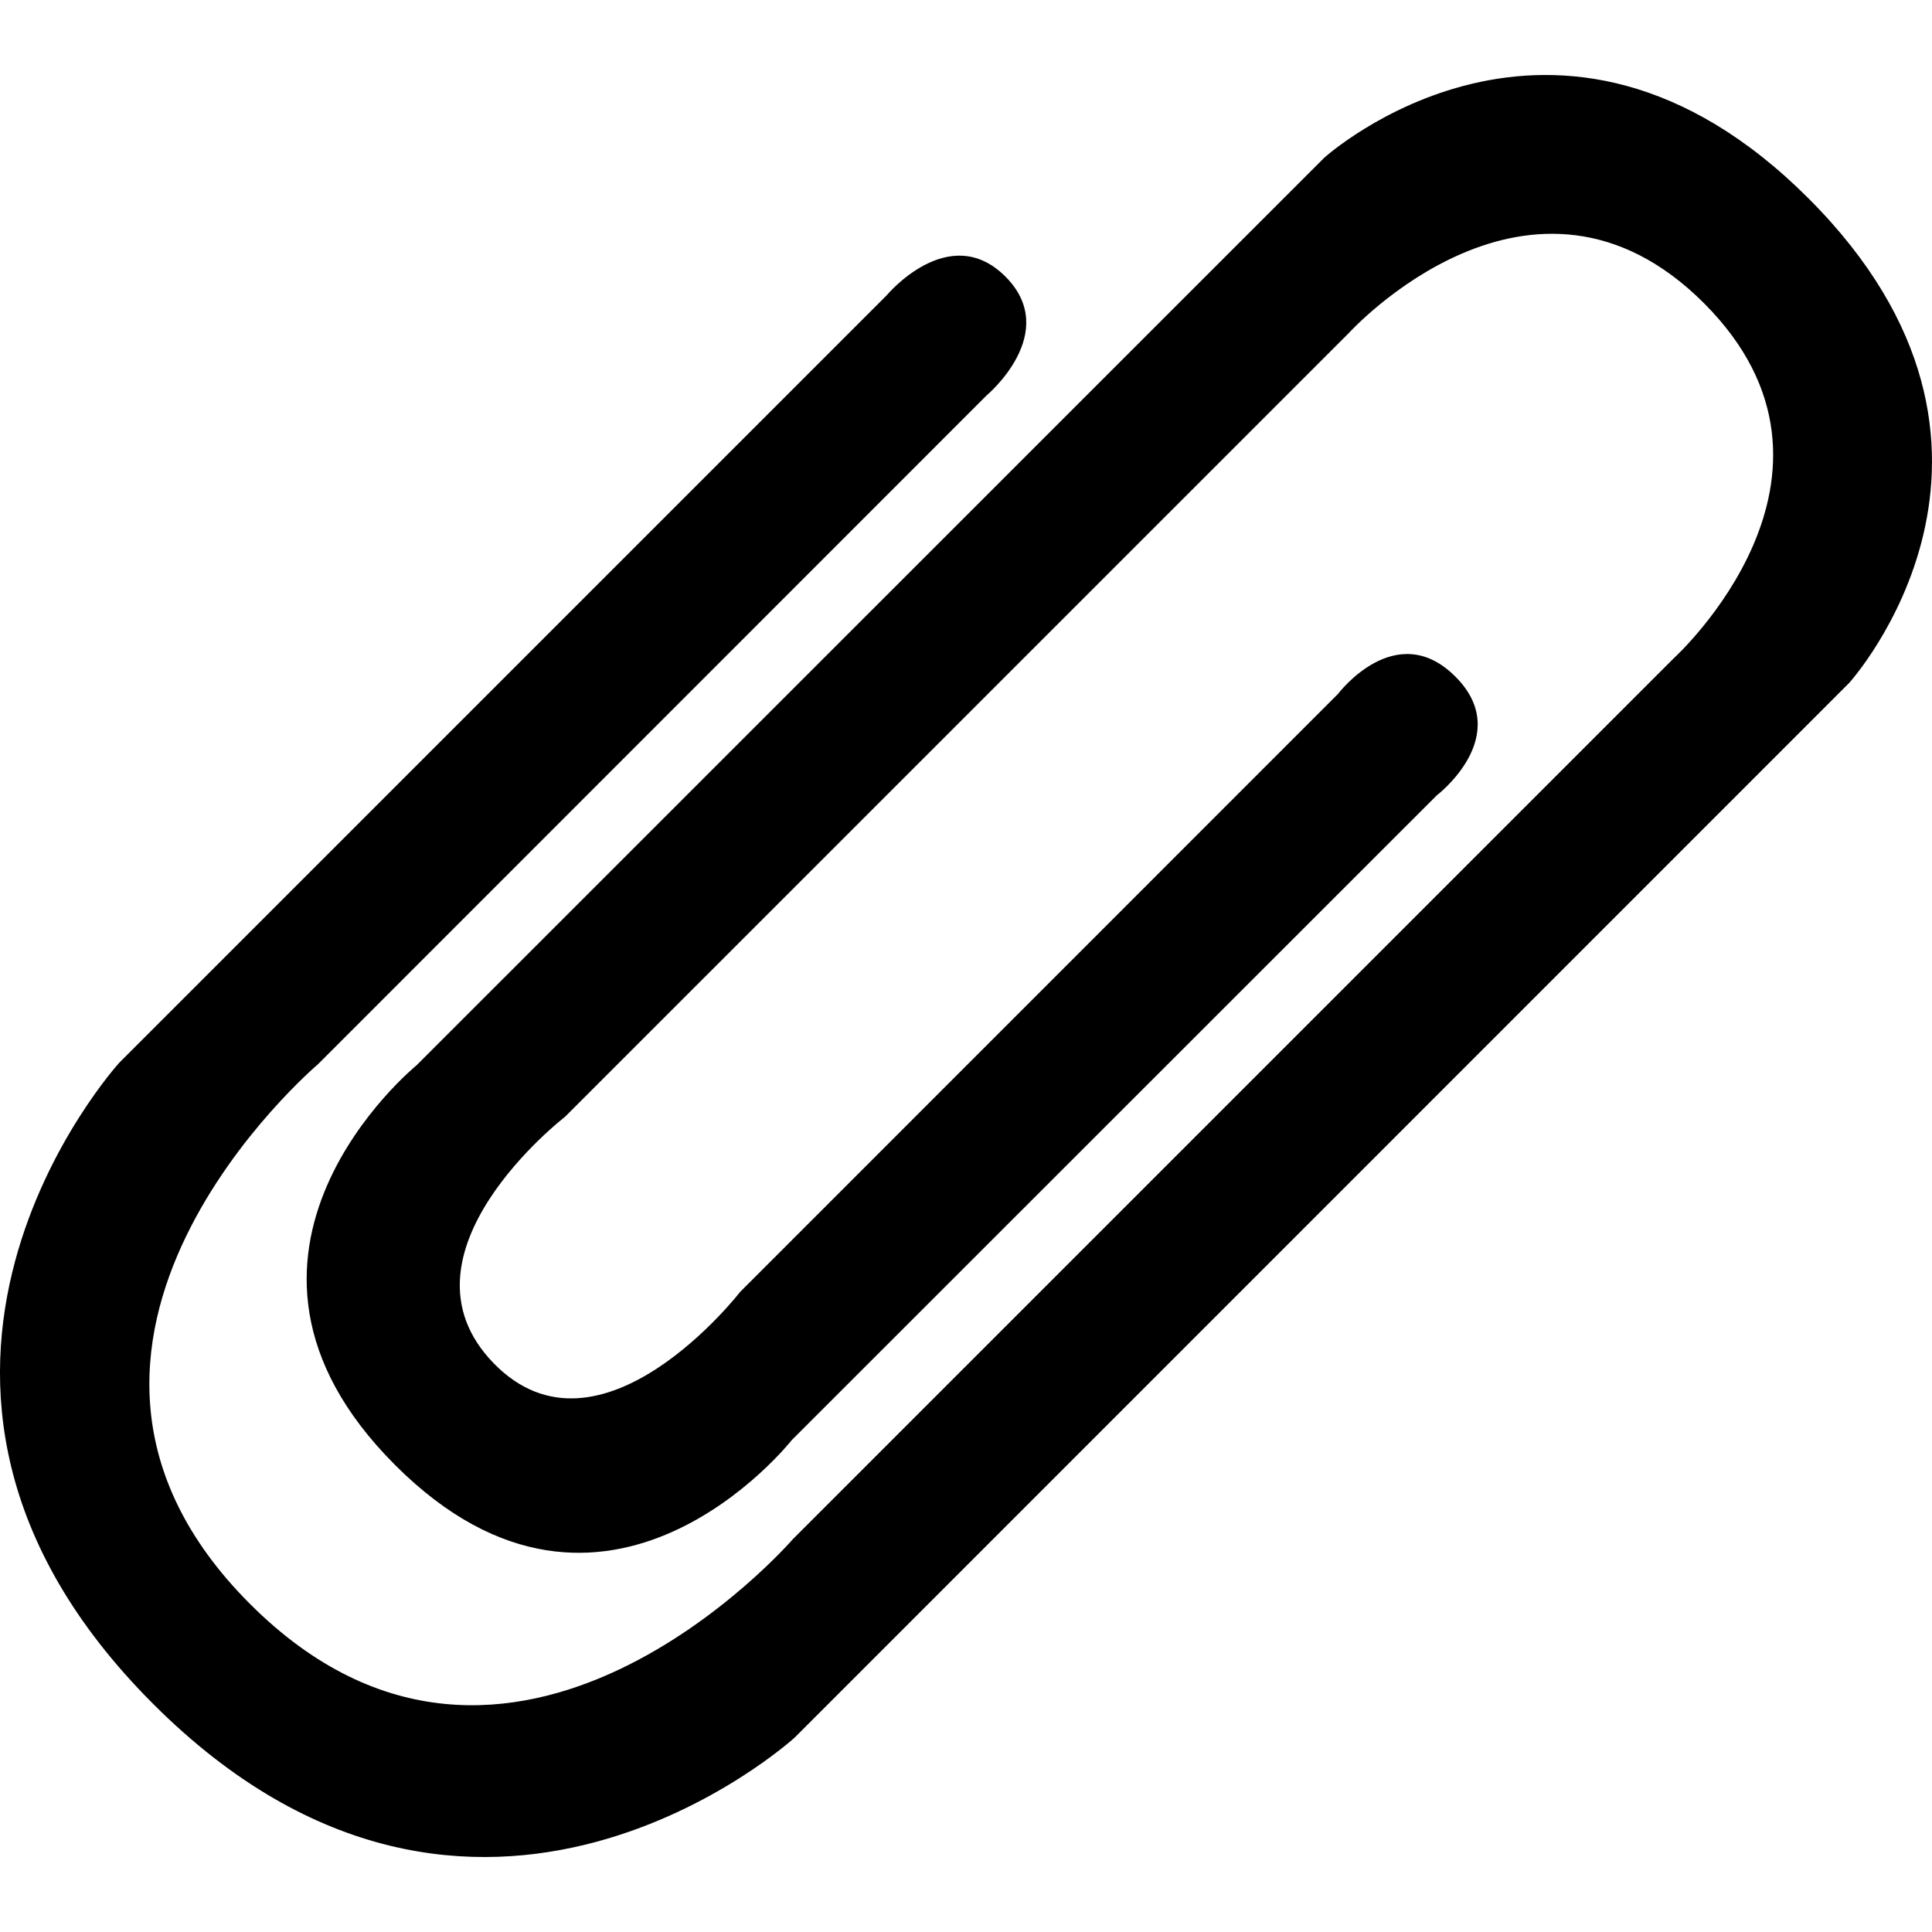
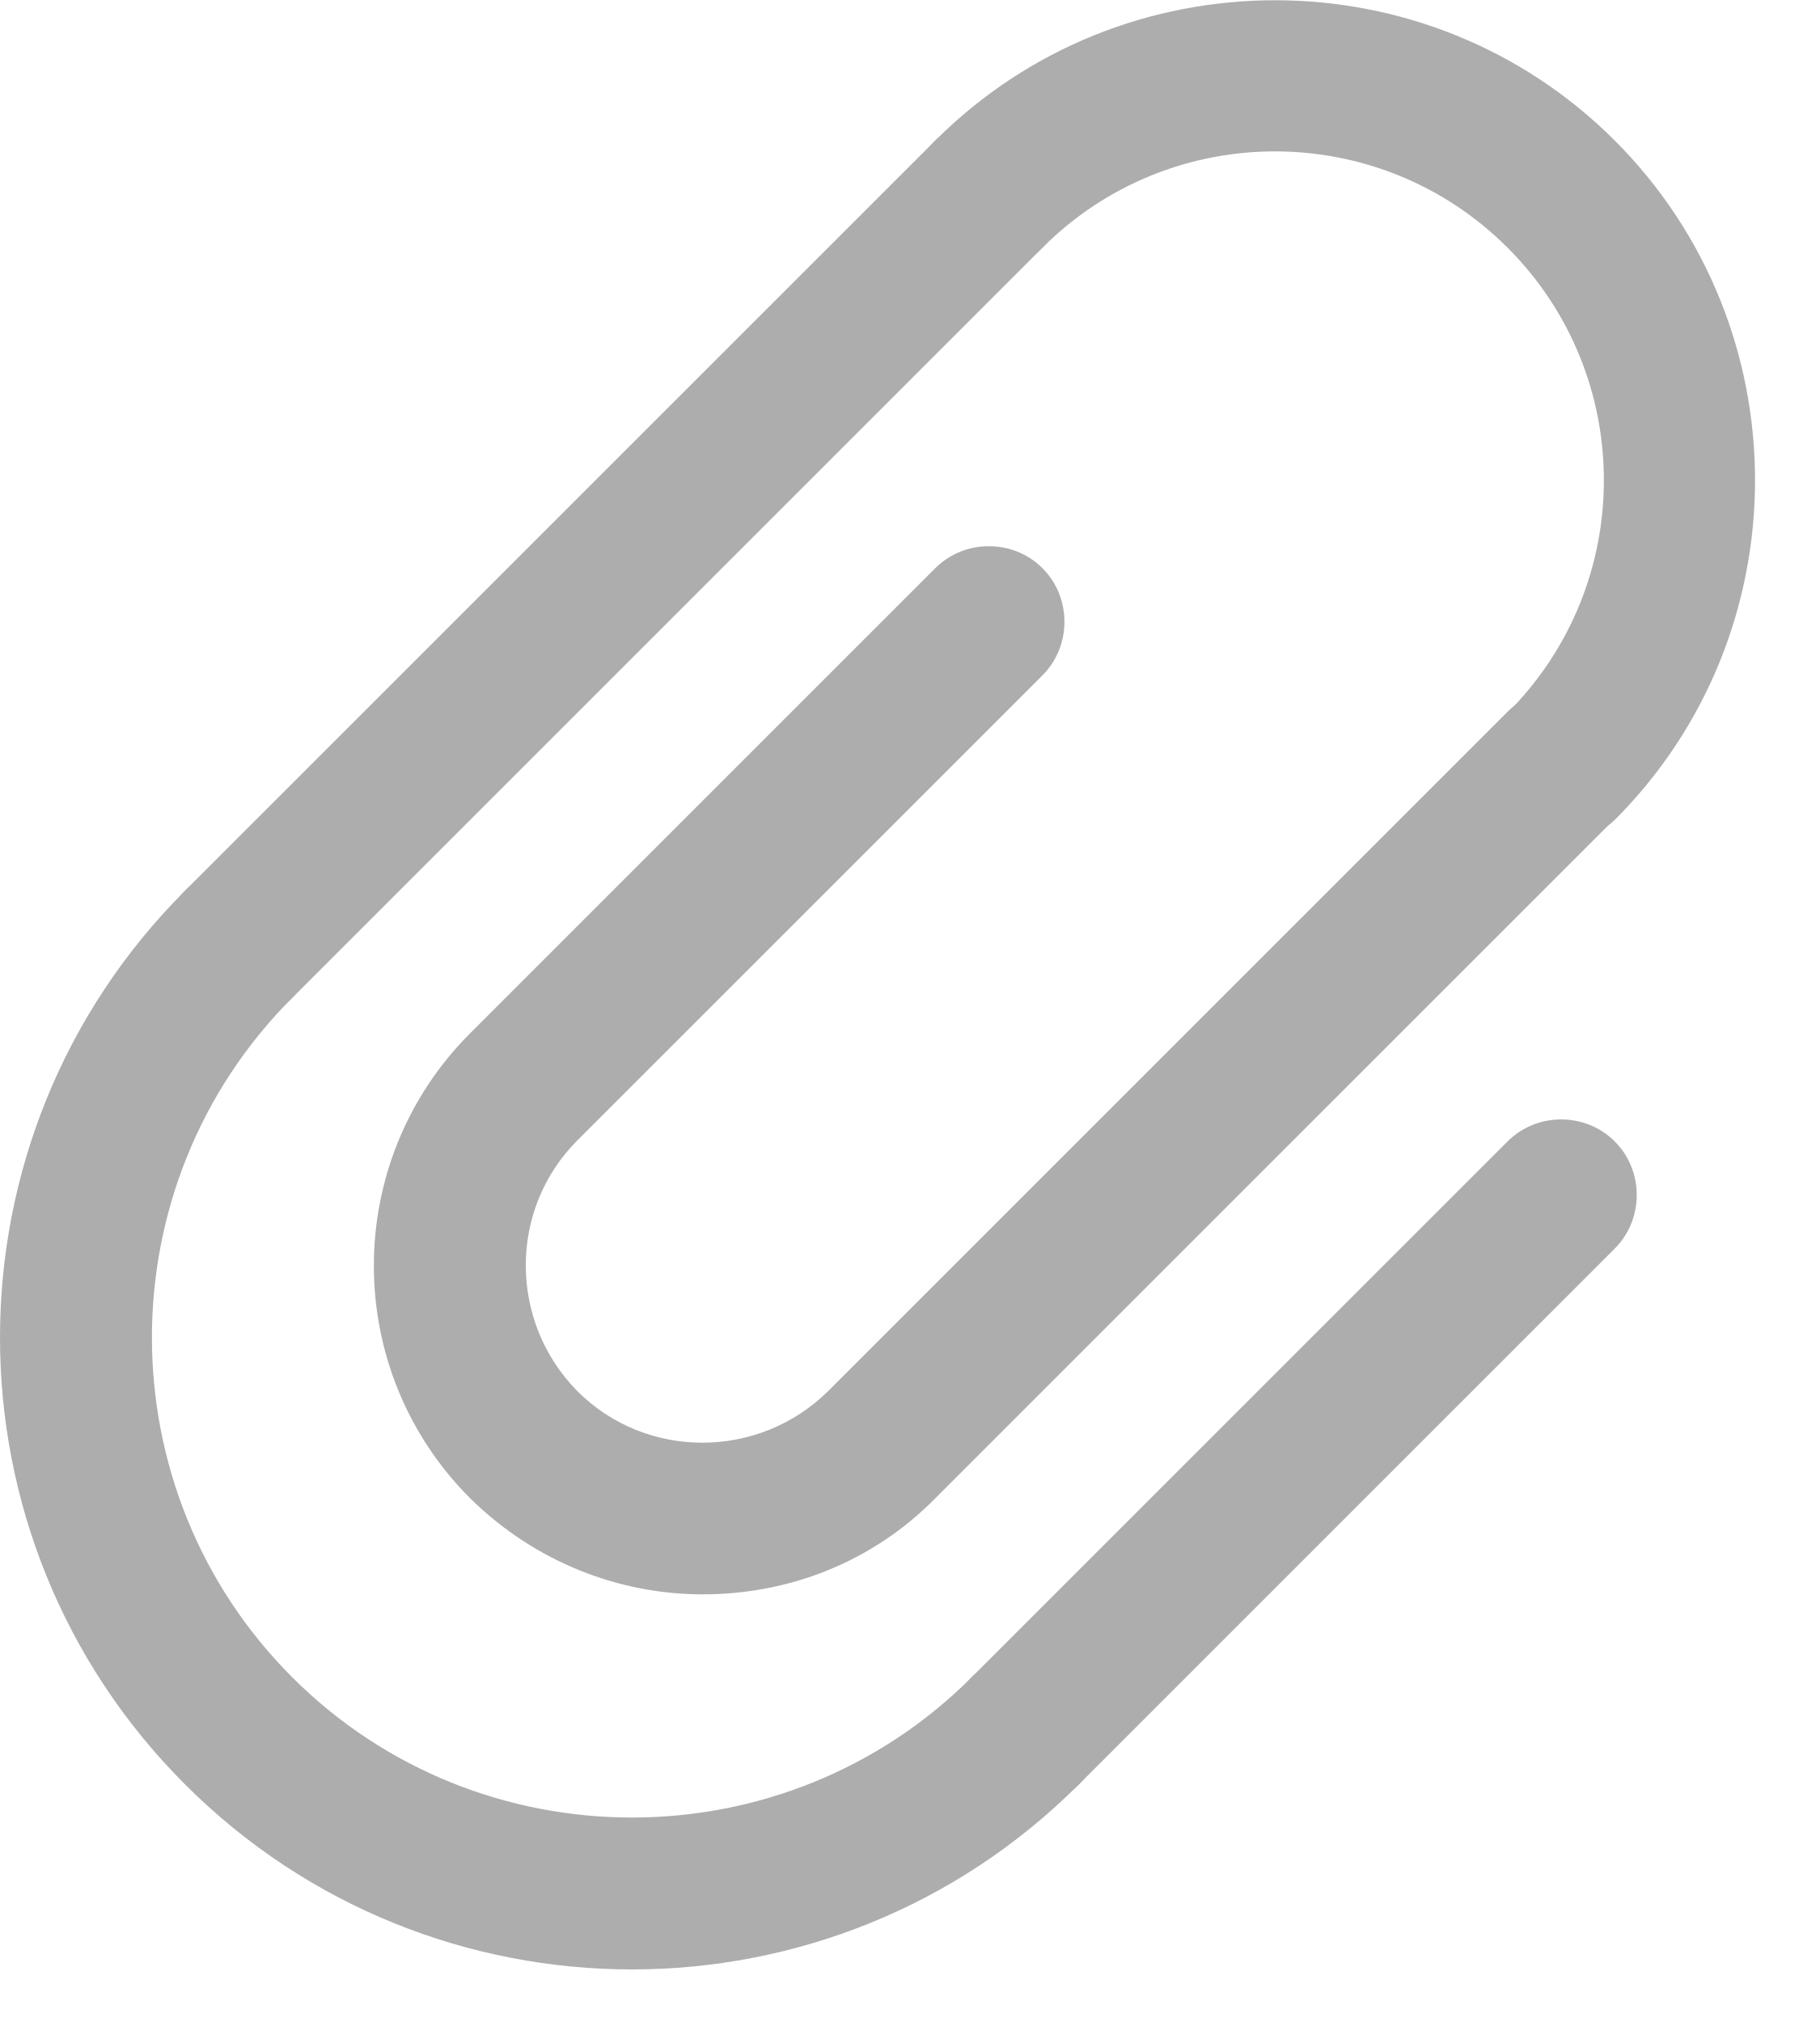
- <svg xmlns="http://www.w3.org/2000/svg" version="1.1" id="Capa_1" x="0px" y="0px" viewBox="0 0 30.34 30.34" style="enable-background:new 0 0 30.34 30.34;" xml:space="preserve">
-   <g>
-     <path d="M22.562,12.491c0,0,1.227-0.933,0.293-1.866c-0.934-0.933-1.842,0.271-1.842,0.271l-9.389,9.391   c0,0-2.199,2.838-3.871,1.122c-1.67-1.718,1.121-3.872,1.121-3.872l12.311-12.31c0,0,2.873-3.165,5.574-0.466   c2.697,2.7-0.477,5.579-0.477,5.579L12.449,24.173c0,0-4.426,5.113-8.523,1.015s1.066-8.474,1.066-8.474L15.494,6.209   c0,0,1.176-0.982,0.295-1.866c-0.885-0.883-1.865,0.295-1.865,0.295L1.873,16.689c0,0-4.549,4.989,0.531,10.068   c5.08,5.082,10.072,0.533,10.072,0.533l16.563-16.565c0,0,3.314-3.655-0.637-7.608s-7.607-0.639-7.607-0.639L6.543,16.728   c0,0-3.65,2.969-0.338,6.279c3.312,3.314,6.227-0.39,6.227-0.39L22.562,12.491z" />
-     <g>
- 	</g>
-     <g>
- 	</g>
-     <g>
- 	</g>
-     <g>
- 	</g>
-     <g>
- 	</g>
-     <g>
- 	</g>
-     <g>
- 	</g>
-     <g>
- 	</g>
-     <g>
- 	</g>
-     <g>
- 	</g>
-     <g>
- 	</g>
-     <g>
- 	</g>
-     <g>
- 	</g>
-     <g>
- 	</g>
-     <g>
- 	</g>
-   </g>
-   <g>
- </g>
-   <g>
- </g>
-   <g>
- </g>
-   <g>
- </g>
-   <g>
- </g>
-   <g>
- </g>
-   <g>
- </g>
-   <g>
- </g>
-   <g>
- </g>
-   <g>
- </g>
-   <g>
- </g>
-   <g>
- </g>
-   <g>
- </g>
-   <g>
- </g>
-   <g>
- </g>
+ <svg xmlns="http://www.w3.org/2000/svg" width="18" height="20" viewBox="0 0 18 20" fill="none">
+   <path d="M6.95 15.77C6.12 15.77 5.29 15.45 4.65 14.82C3.38 13.55 3.38 11.49 4.65 10.22L9.25 5.62C9.54 5.33 10.02 5.33 10.31 5.62C10.6 5.91 10.6 6.39 10.31 6.68L5.71 11.28C5.03 11.96 5.03 13.07 5.71 13.76C6.39 14.44 7.5 14.44 8.19 13.76L14.91 7.04C15.2 6.75 15.68 6.75 15.97 7.04C16.26 7.33 16.26 7.81 15.97 8.1L9.25 14.82C8.62 15.46 7.79 15.77 6.95 15.77Z" fill="#ADADAD" />
+   <path d="M2.36 10.09C2.17 10.09 1.98 10.02 1.83 9.87C1.54 9.58 1.54 9.1 1.83 8.81L9.25 1.39C9.54 1.1 10.02 1.1 10.31 1.39C10.6 1.68 10.6 2.16 10.31 2.45L2.89 9.87C2.74 10.02 2.55 10.09 2.36 10.09Z" fill="#ADADAD" />
+   <path d="M6.25 19.48C4.65 19.48 3.05 18.87 1.83 17.65C-0.61 15.21 -0.61 11.25 1.83 8.81C2.12 8.52 2.6 8.52 2.89 8.81C3.18 9.1 3.18 9.58 2.89 9.87C1.04 11.72 1.04 14.74 2.89 16.59C4.74 18.44 7.76 18.44 9.61 16.59C9.9 16.3 10.38 16.3 10.67 16.59C10.96 16.88 10.96 17.36 10.67 17.65C9.45 18.87 7.85 19.48 6.25 19.48Z" fill="#ADADAD" />
+   <path d="M15.44 8.33C15.25 8.33 15.06 8.26 14.91 8.11C14.62 7.82 14.62 7.34 14.91 7.05C16.18 5.78 16.18 3.72 14.91 2.45C13.64 1.18 11.58 1.18 10.31 2.45C10.02 2.74 9.54 2.74 9.25 2.45C8.96 2.16 8.96 1.68 9.25 1.39C11.1 -0.46 14.12 -0.46 15.97 1.39C17.82 3.24 17.82 6.26 15.97 8.11C15.82 8.25 15.63 8.33 15.44 8.33Z" fill="#ADADAD" />
+   <path d="M10.14 17.87C9.95 17.87 9.76 17.8 9.61 17.65C9.32 17.36 9.32 16.88 9.61 16.59L14.91 11.29C15.2 11 15.68 11 15.97 11.29C16.26 11.58 16.26 12.06 15.97 12.35L10.67 17.65C10.52 17.8 10.33 17.87 10.14 17.87Z" fill="#ADADAD" />
</svg>
